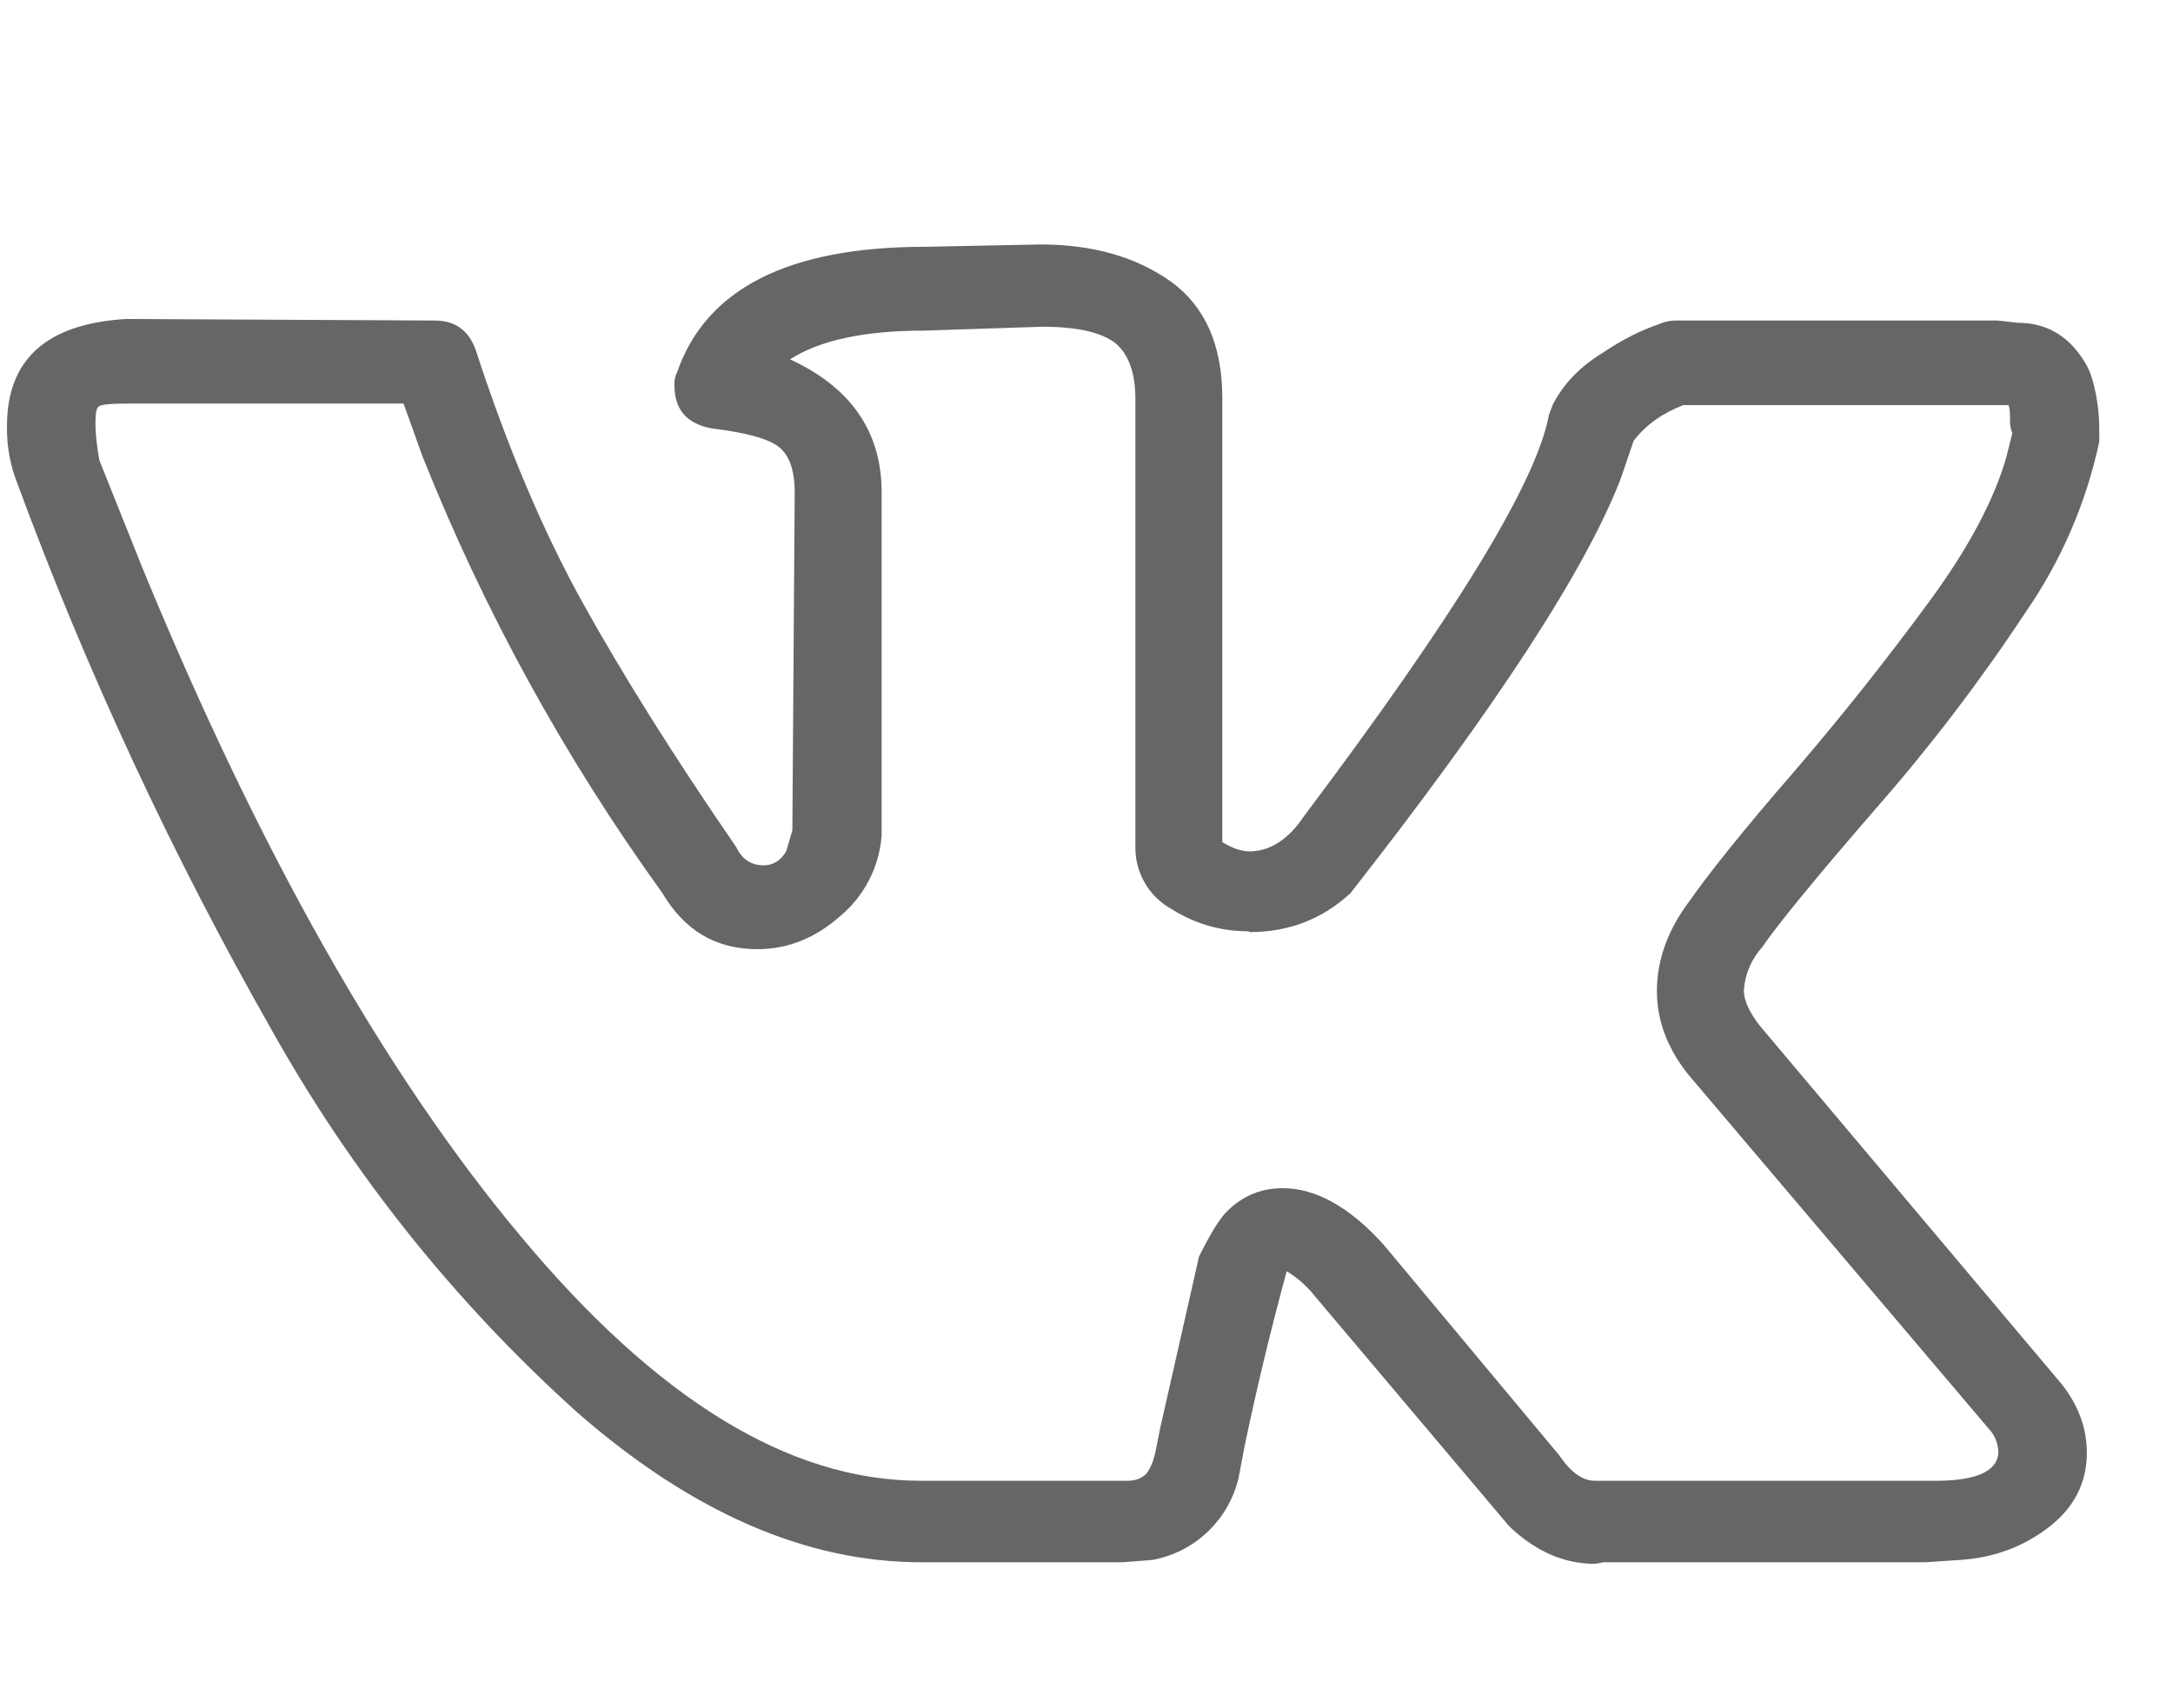
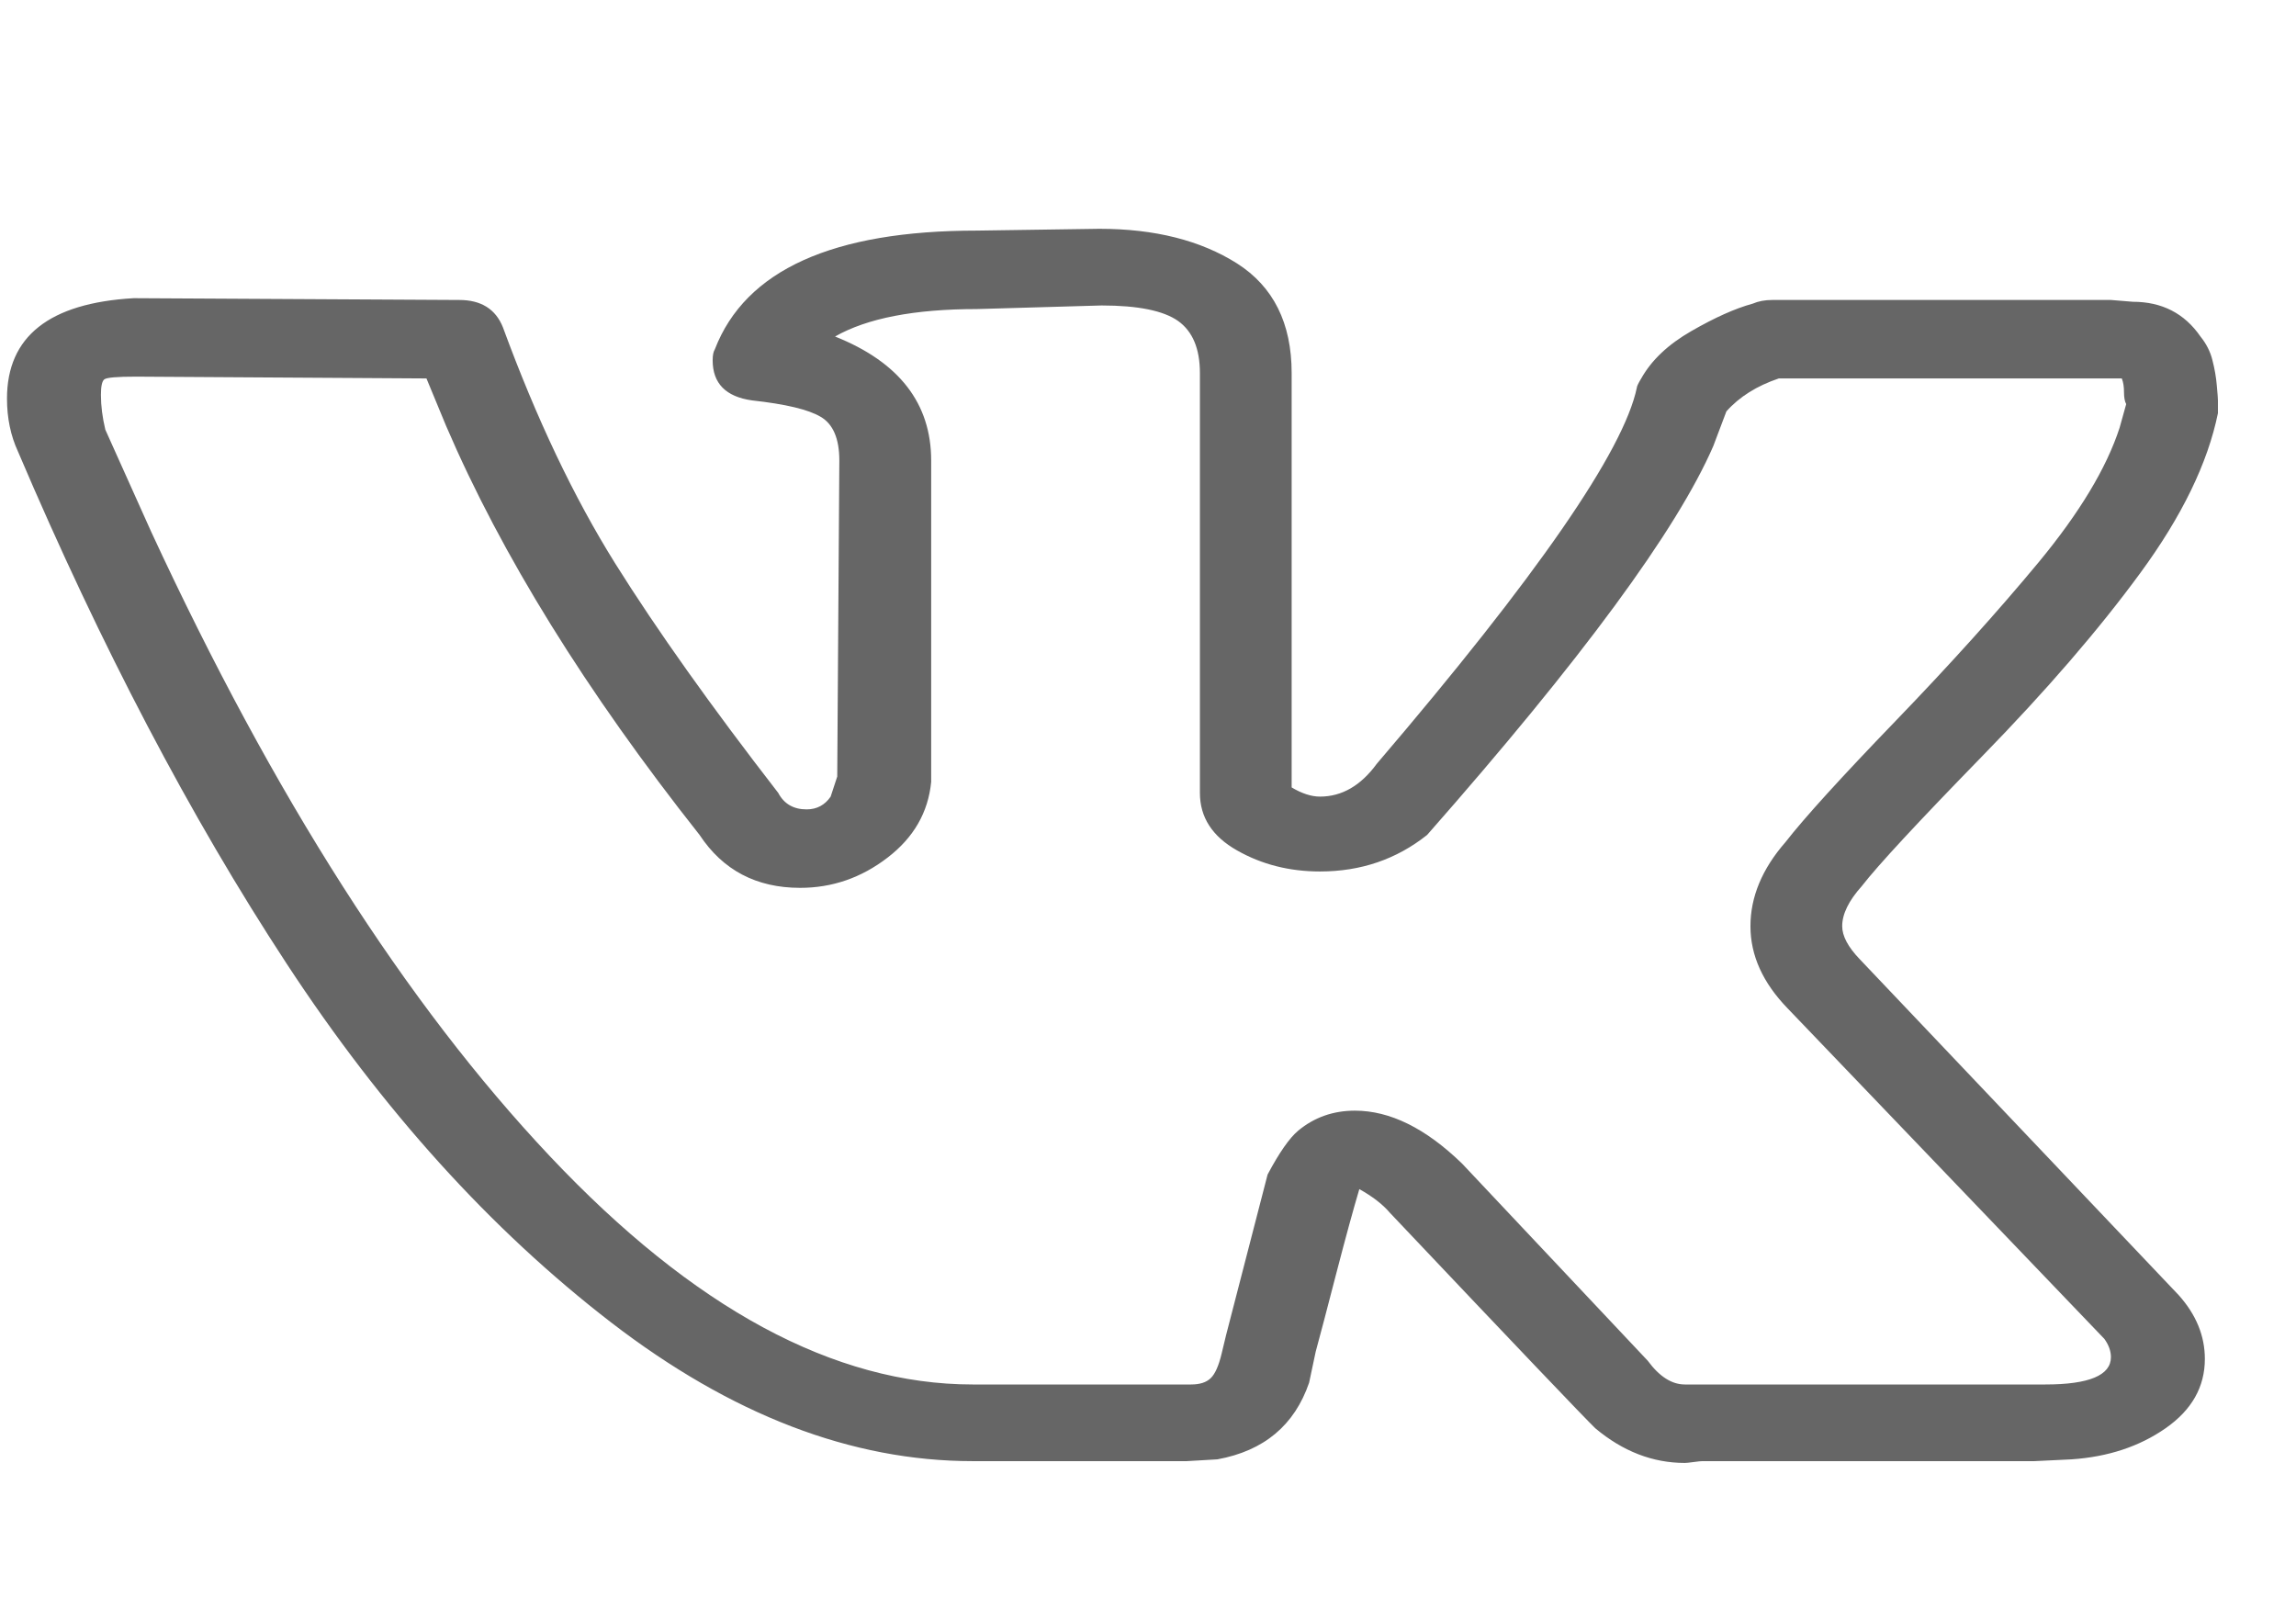
- <svg xmlns="http://www.w3.org/2000/svg" width="28" height="22" fill="none" viewBox="0 0 28 22">
-   <path fill="#666" d="M.09 5.49c0-.86.51-1.32 1.54-1.38l3.97.02c.27 0 .44.13.53.38.41 1.26.87 2.34 1.38 3.26.5.9 1.16 1.96 1.98 3.15.07.15.19.23.35.23.12 0 .22-.06.29-.18l.08-.27.03-4.36c0-.3-.08-.5-.23-.6-.15-.1-.43-.17-.84-.22-.32-.06-.48-.24-.48-.56 0-.07.01-.12.03-.15.37-1.09 1.44-1.63 3.2-1.63l1.49-.03c.67 0 1.23.16 1.68.48.44.32.66.82.66 1.5v5.72c.13.08.24.12.35.12.26 0 .5-.15.7-.45 1.94-2.58 3-4.3 3.16-5.18l.05-.13c.13-.25.33-.47.62-.65.28-.19.53-.31.74-.38a.55.55 0 0 1 .24-.05h4.13l.27.03c.35 0 .63.16.83.47.07.1.11.21.14.33a2.42 2.42 0 0 1 .07.56v.17a6.1 6.1 0 0 1-.95 2.2 23.4 23.4 0 0 1-1.93 2.53c-.78.9-1.27 1.5-1.46 1.78a.93.93 0 0 0-.24.56c0 .13.07.28.2.45l3.9 4.63c.21.27.32.56.32.88 0 .38-.16.7-.48.95-.32.25-.7.4-1.15.43l-.45.03h-4.15a.86.86 0 0 1-.11.02c-.4 0-.76-.16-1.1-.48l-2.5-2.96a1.38 1.38 0 0 0-.37-.33 38.47 38.47 0 0 0-.54 2.24l-.08.42a1.4 1.4 0 0 1-1.11 1.06l-.38.03h-2.6c-1.48 0-2.95-.64-4.42-1.92a19.3 19.3 0 0 1-3.95-4.94A47.52 47.52 0 0 1 .22 6.22a1.92 1.92 0 0 1-.13-.73Zm16 6.51c-.37 0-.7-.1-1-.29a.9.9 0 0 1-.46-.79V5.14c0-.34-.09-.58-.26-.72-.18-.14-.5-.21-.94-.21l-1.52.05c-.76 0-1.34.12-1.73.37.78.36 1.18.93 1.18 1.71v4.43a1.5 1.5 0 0 1-.54 1.04c-.32.28-.67.42-1.06.42-.54 0-.94-.24-1.23-.73a26.16 26.16 0 0 1-3.09-5.63L5.2 5.2H1.66c-.23 0-.36.01-.39.04-.03.02-.04.1-.04.21 0 .15.02.31.05.48l.56 1.4c1.5 3.64 3.12 6.51 4.87 8.6 1.75 2.1 3.46 3.15 5.15 3.15h2.67c.1 0 .18-.03.24-.09.05-.06.1-.17.13-.34l.05-.25.5-2.21c.15-.3.27-.5.38-.6.2-.19.43-.28.7-.28.42 0 .86.24 1.3.73l2.26 2.71c.15.22.3.33.46.33h4.4c.53 0 .8-.13.8-.38a.47.47 0 0 0-.09-.25L21.8 13.9c-.3-.35-.45-.73-.45-1.13 0-.4.14-.79.42-1.16.23-.33.68-.9 1.35-1.67a36.7 36.7 0 0 0 1.74-2.19c.5-.68.83-1.3.99-1.85l.08-.32a.37.37 0 0 1-.03-.17c0-.07 0-.14-.02-.19h-4.19c-.26.1-.48.25-.64.46l-.16.47c-.44 1.16-1.6 2.95-3.49 5.36-.37.34-.8.5-1.3.5Z" />
+ <svg xmlns="http://www.w3.org/2000/svg" width="23" height="16" viewBox="0 0 23 16" fill="none">
+   <path d="M0.07 3.993C0.07 3.371 0.493 3.036 1.339 2.987L4.6 3.005C4.819 3.005 4.965 3.096 5.038 3.279C5.374 4.194 5.749 4.983 6.165 5.648C6.581 6.312 7.125 7.077 7.796 7.943C7.854 8.053 7.949 8.108 8.08 8.108C8.182 8.108 8.263 8.065 8.321 7.98L8.387 7.779L8.408 4.614C8.408 4.395 8.346 4.249 8.222 4.176C8.098 4.102 7.869 4.048 7.533 4.011C7.27 3.974 7.139 3.84 7.139 3.609C7.139 3.56 7.146 3.523 7.161 3.499C7.467 2.706 8.343 2.31 9.787 2.31L11.013 2.292C11.567 2.292 12.027 2.408 12.392 2.639C12.756 2.871 12.939 3.237 12.939 3.737V7.888C13.041 7.949 13.136 7.98 13.223 7.98C13.442 7.98 13.632 7.87 13.792 7.651C15.397 5.773 16.265 4.517 16.397 3.883C16.397 3.871 16.411 3.84 16.441 3.791C16.543 3.609 16.71 3.45 16.944 3.316C17.177 3.182 17.381 3.09 17.557 3.042C17.615 3.017 17.681 3.005 17.754 3.005H21.146L21.365 3.023C21.657 3.023 21.883 3.139 22.043 3.371C22.102 3.444 22.142 3.523 22.163 3.609C22.185 3.694 22.2 3.779 22.207 3.865C22.215 3.95 22.218 3.999 22.218 4.011V4.139C22.116 4.639 21.857 5.172 21.441 5.739C21.026 6.306 20.497 6.919 19.855 7.577C19.213 8.236 18.811 8.669 18.651 8.876C18.52 9.022 18.454 9.156 18.454 9.278C18.454 9.376 18.512 9.486 18.629 9.608L21.824 12.973C21.999 13.168 22.087 13.381 22.087 13.613C22.087 13.893 21.956 14.125 21.693 14.308C21.43 14.491 21.117 14.594 20.752 14.619L20.38 14.637H17.053C17.039 14.637 17.009 14.64 16.966 14.646C16.922 14.652 16.893 14.655 16.878 14.655C16.557 14.655 16.258 14.54 15.981 14.308C15.879 14.21 15.193 13.491 13.924 12.15C13.851 12.064 13.748 11.985 13.617 11.912C13.559 12.107 13.482 12.387 13.387 12.753C13.293 13.119 13.223 13.381 13.18 13.54L13.114 13.851C12.968 14.277 12.662 14.534 12.195 14.619L11.888 14.637H9.743C8.532 14.637 7.325 14.174 6.121 13.247C4.918 12.32 3.834 11.123 2.871 9.653C1.908 8.184 1.011 6.474 0.18 4.523C0.107 4.365 0.07 4.188 0.07 3.993ZM13.223 8.73C12.917 8.73 12.64 8.66 12.392 8.519C12.144 8.379 12.02 8.187 12.02 7.943V3.737C12.02 3.493 11.947 3.319 11.801 3.215C11.655 3.112 11.399 3.06 11.035 3.06L9.787 3.096C9.16 3.096 8.686 3.188 8.365 3.371C9.007 3.627 9.328 4.041 9.328 4.614V7.833C9.298 8.138 9.153 8.391 8.89 8.592C8.627 8.794 8.336 8.894 8.015 8.894C7.577 8.894 7.241 8.717 7.008 8.364C5.87 6.925 5.024 5.559 4.469 4.267L4.272 3.791L1.361 3.773C1.172 3.773 1.066 3.782 1.044 3.801C1.022 3.819 1.011 3.871 1.011 3.956C1.011 4.066 1.026 4.182 1.055 4.304L1.515 5.328C2.74 7.974 4.071 10.059 5.509 11.583C6.946 13.107 8.357 13.869 9.743 13.869H11.932C12.02 13.869 12.085 13.848 12.129 13.805C12.173 13.762 12.209 13.68 12.238 13.558L12.282 13.375L12.698 11.766C12.815 11.546 12.917 11.4 13.004 11.327C13.165 11.193 13.355 11.126 13.573 11.126C13.924 11.126 14.281 11.302 14.646 11.656L16.506 13.631C16.623 13.79 16.747 13.869 16.878 13.869H20.489C20.927 13.869 21.146 13.777 21.146 13.595C21.146 13.534 21.124 13.473 21.08 13.412L17.907 10.101C17.659 9.845 17.535 9.571 17.535 9.278C17.535 8.986 17.651 8.705 17.885 8.437C18.075 8.193 18.443 7.788 18.99 7.221C19.537 6.654 20.015 6.123 20.424 5.63C20.832 5.136 21.102 4.688 21.233 4.285L21.299 4.048C21.285 4.023 21.277 3.984 21.277 3.929C21.277 3.874 21.27 3.828 21.255 3.791H17.819C17.6 3.865 17.425 3.974 17.294 4.121L17.163 4.468C16.798 5.309 15.842 6.608 14.296 8.364C13.989 8.608 13.632 8.73 13.223 8.73Z" fill="#666666" />
</svg>
